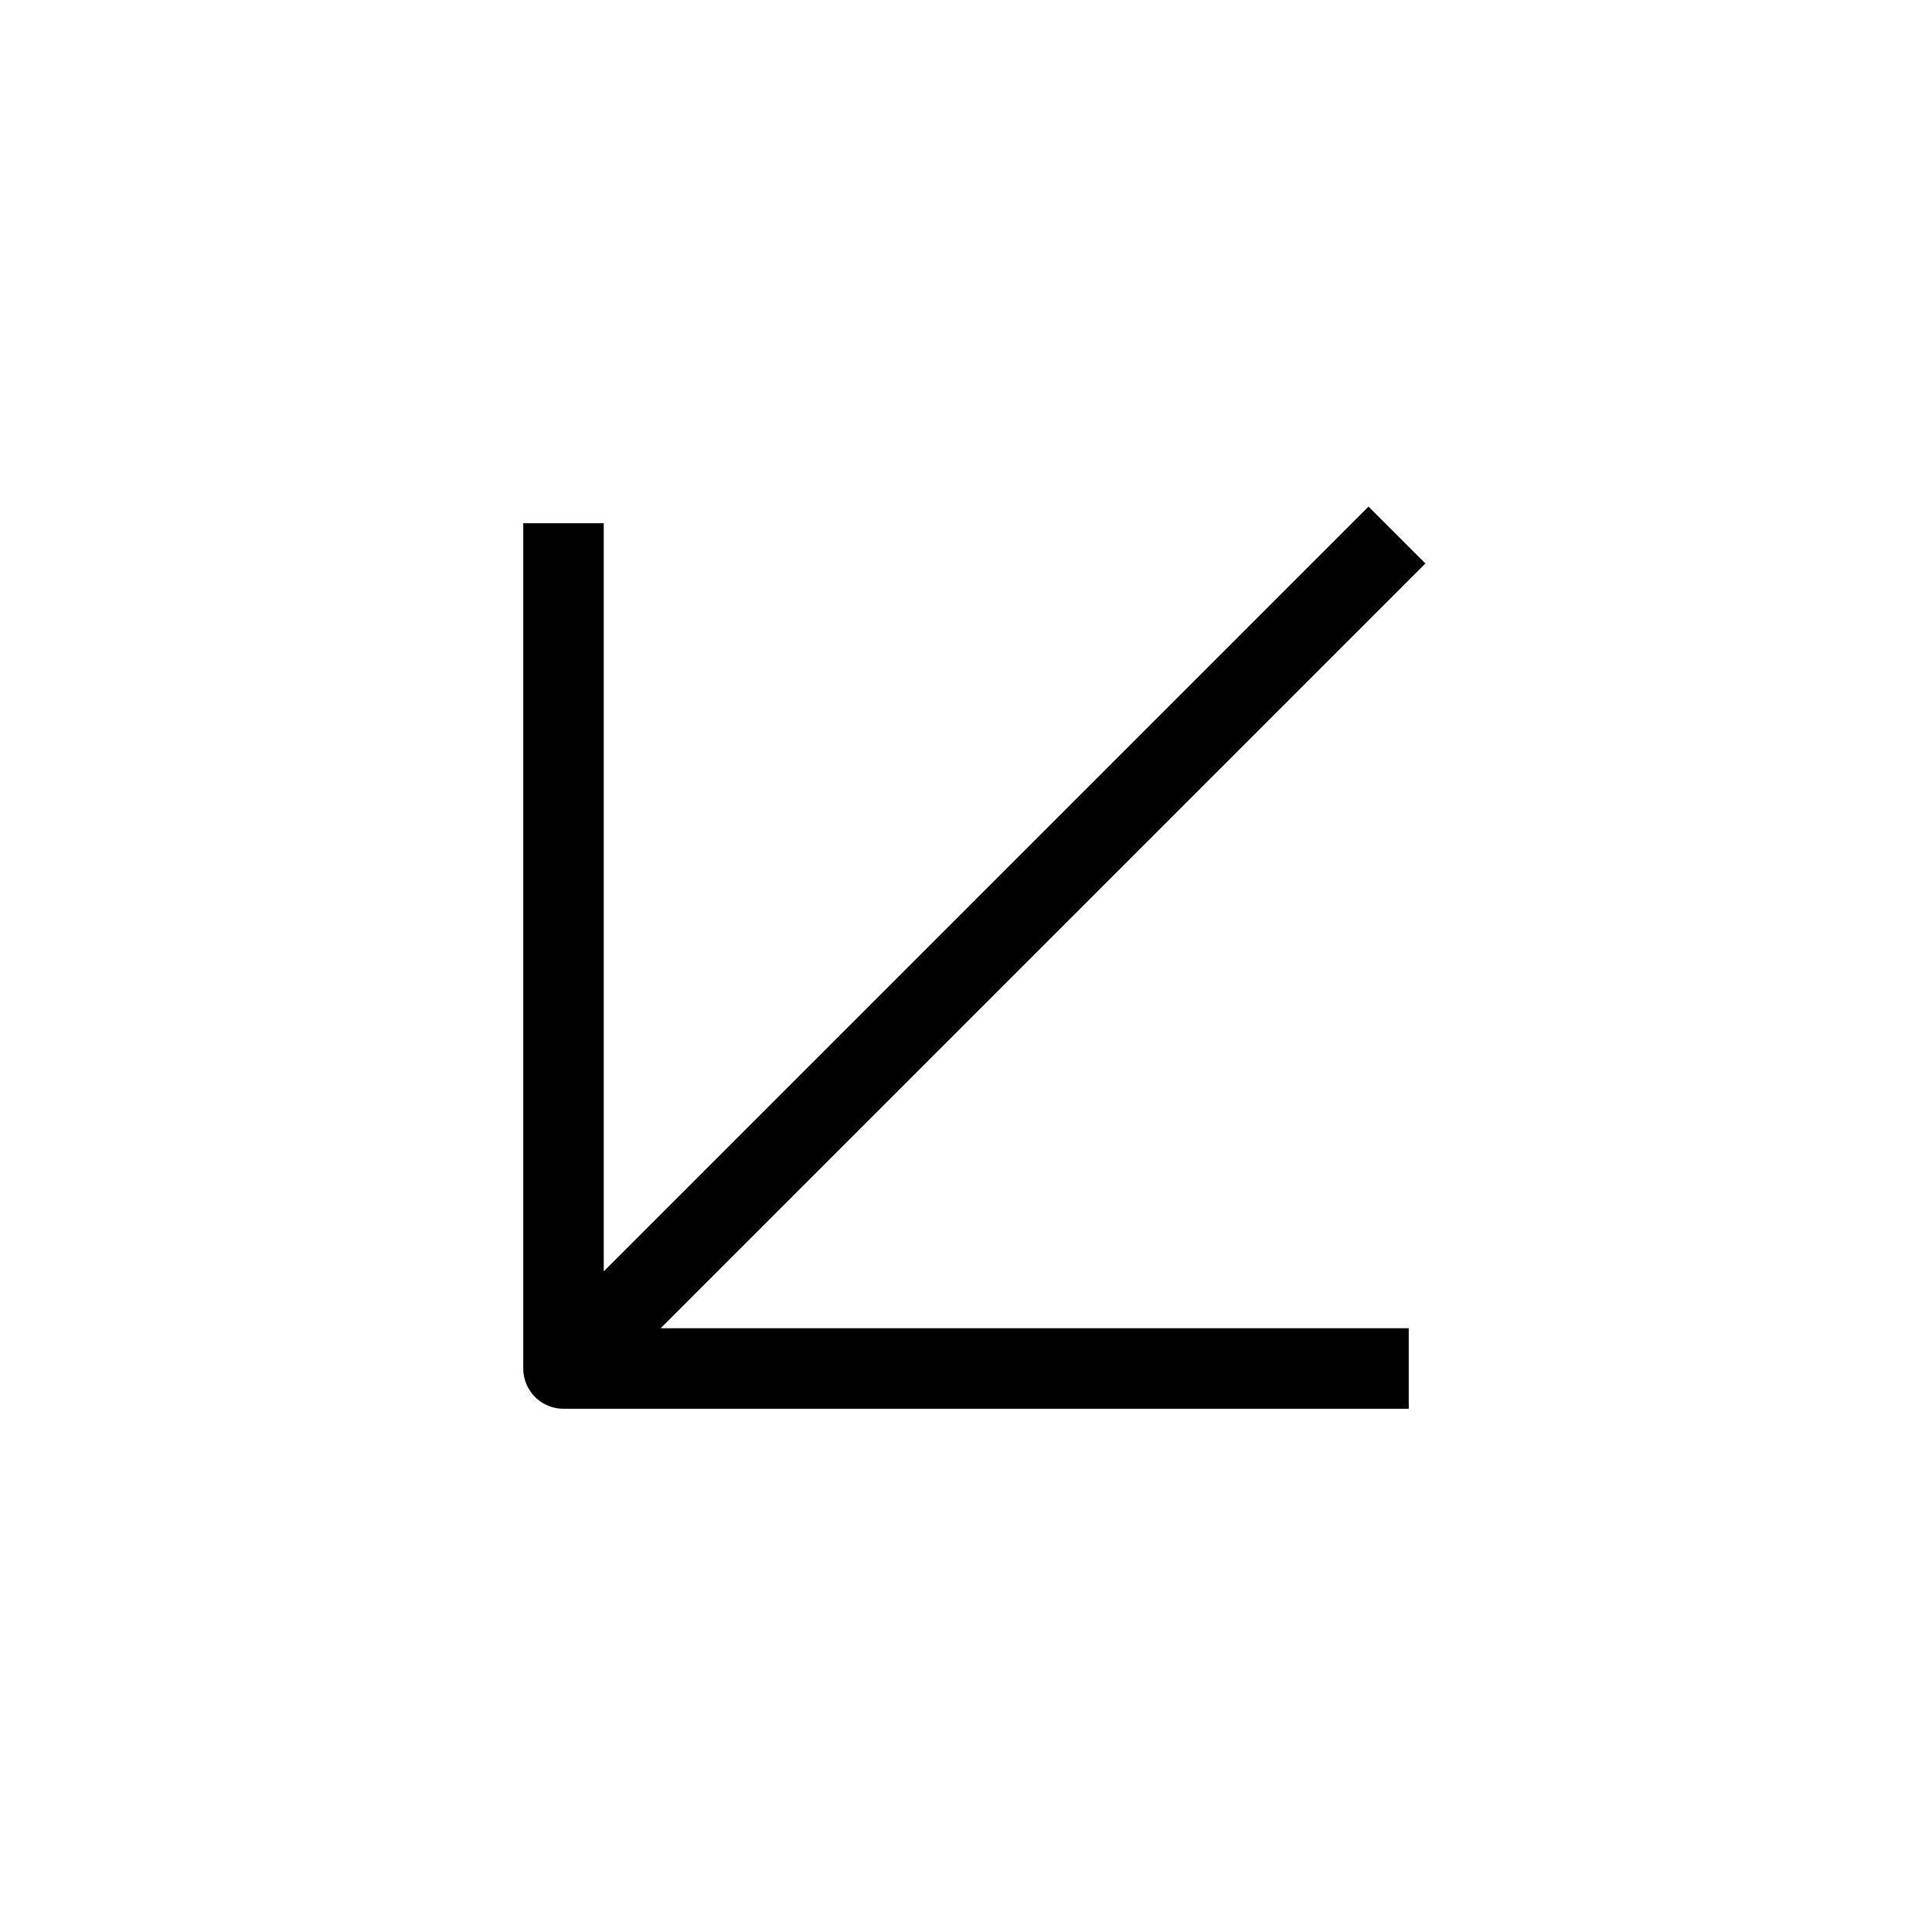
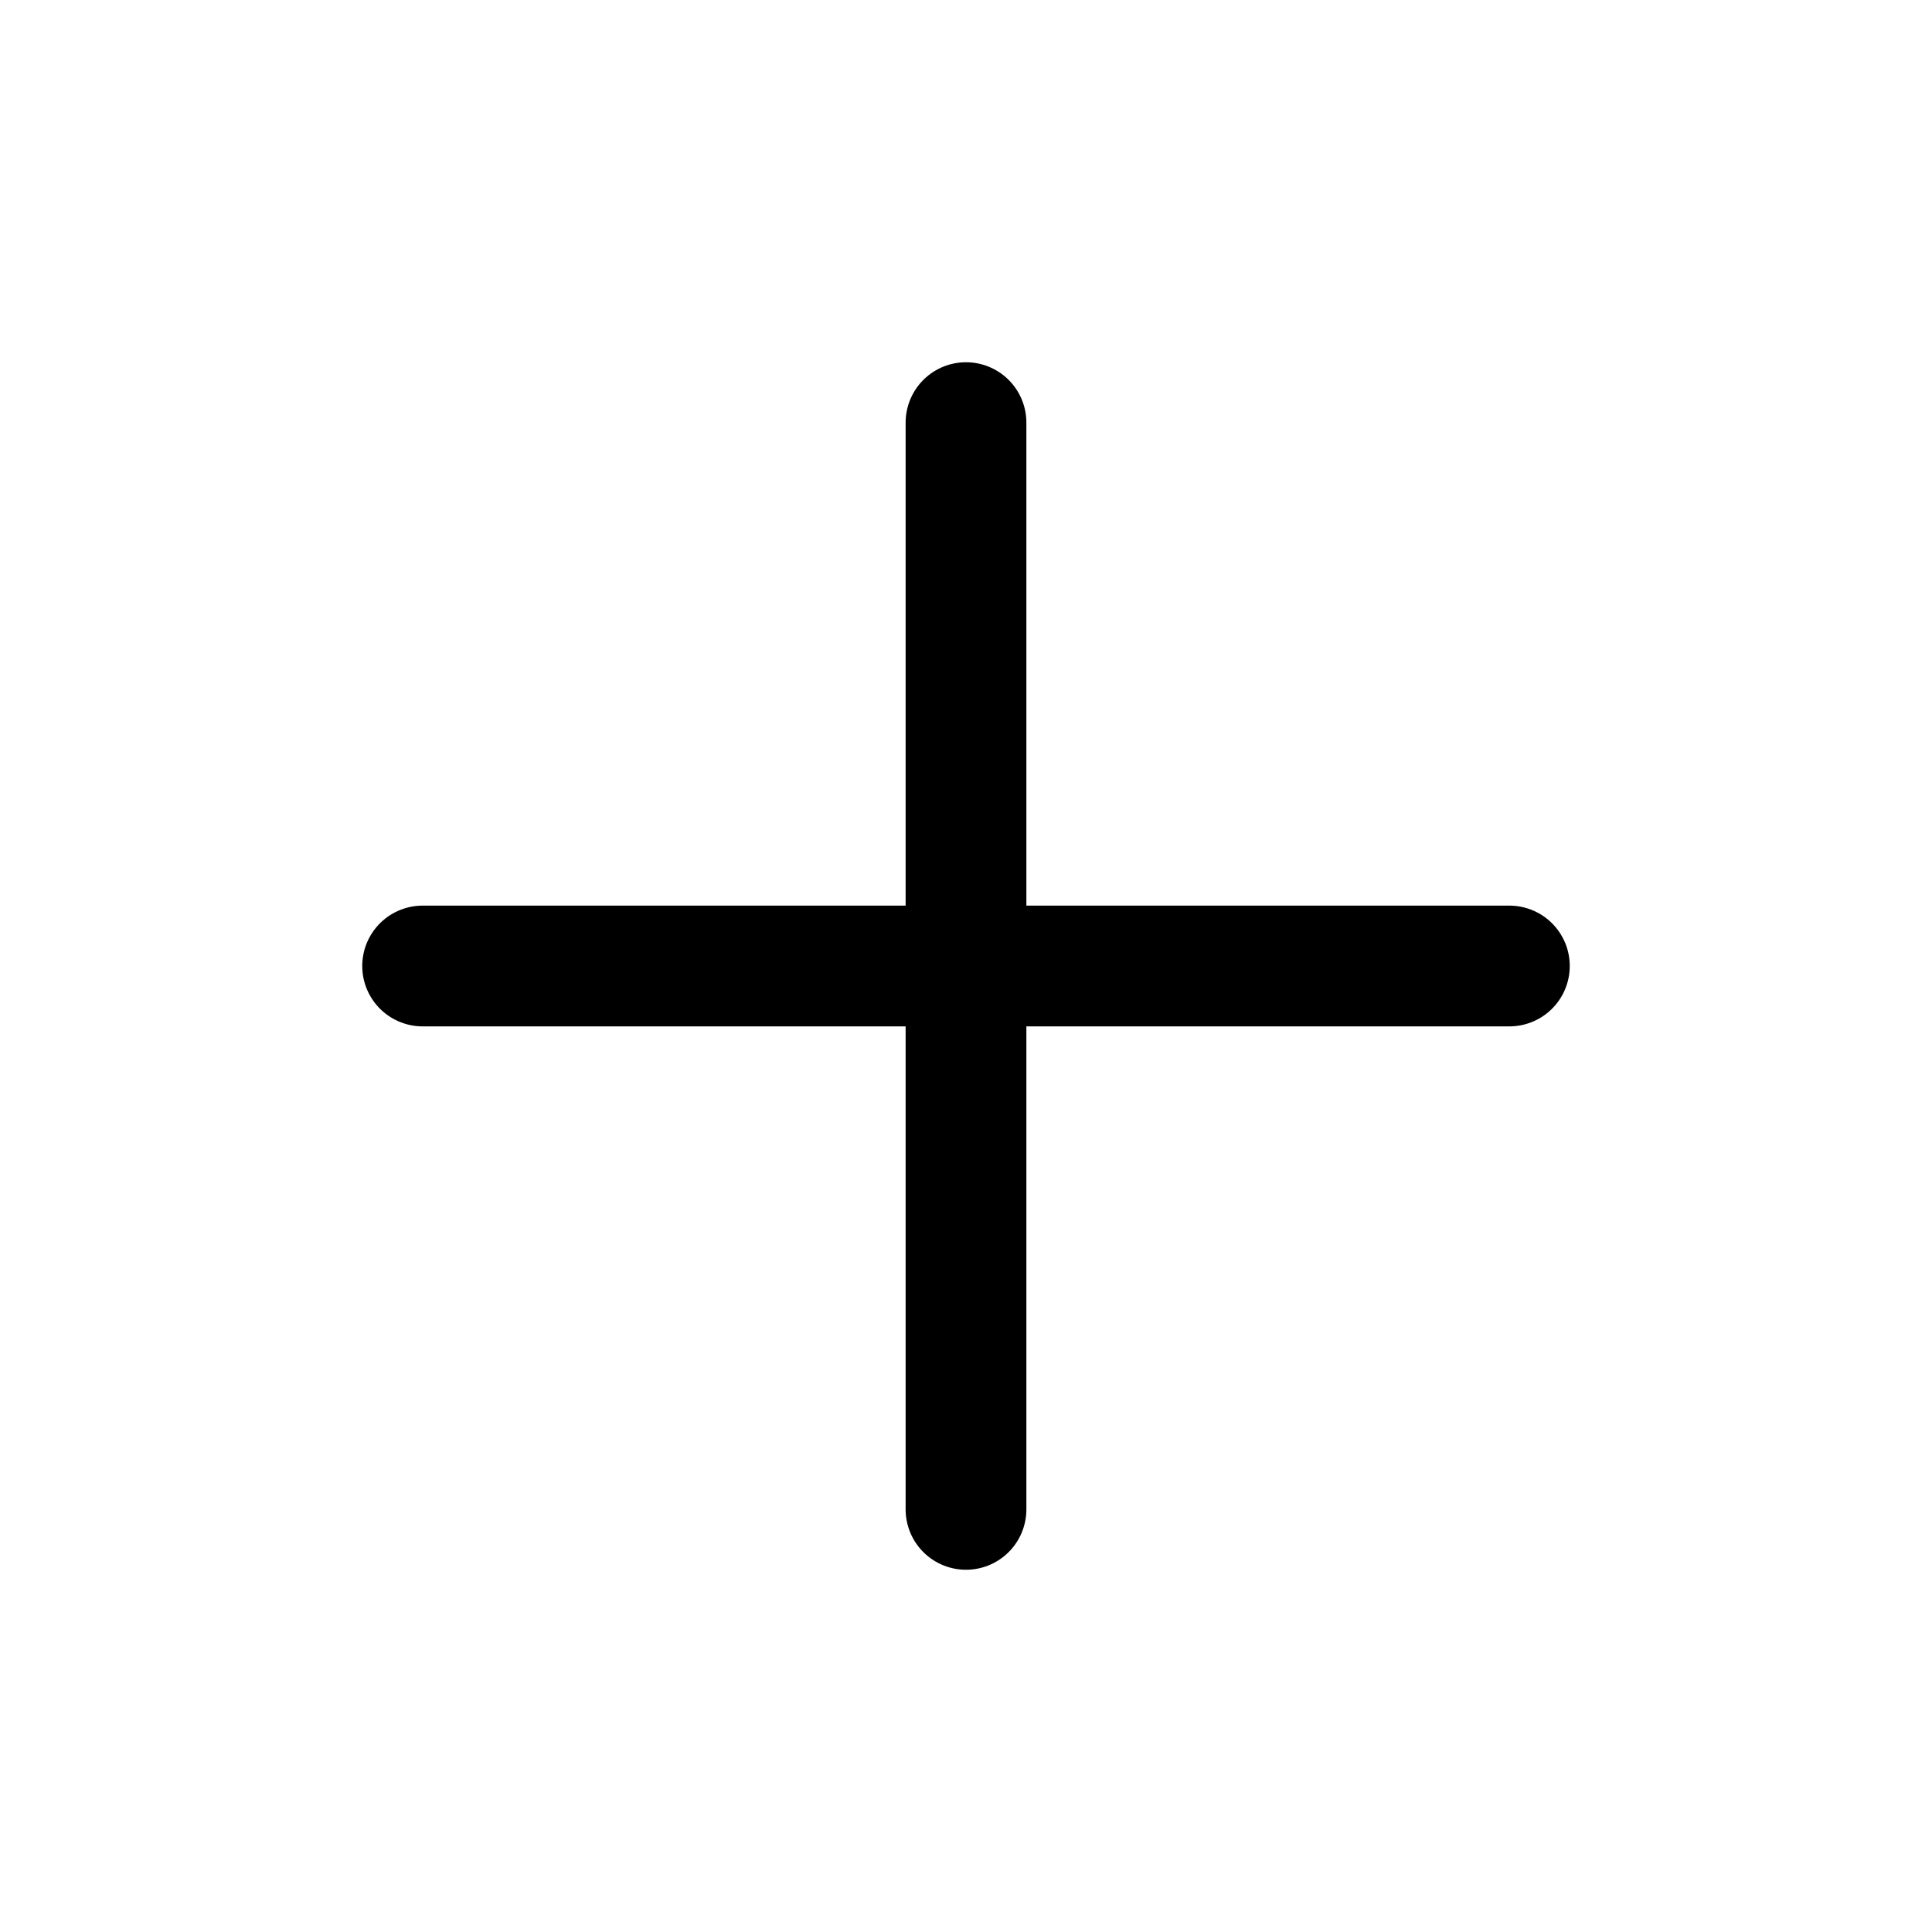
- <svg xmlns="http://www.w3.org/2000/svg" width="51" height="51" viewBox="0 0 24 24" fill="none" stroke="#000000" stroke-width="1" stroke-linecap="square" stroke-linejoin="round">
-   <path d="M17 7l-9.2 9.2M7 7v10h10" />
+ <svg xmlns="http://www.w3.org/2000/svg" class="ionicon" viewBox="0 0 512 512">
+   <path fill="none" stroke="currentColor" stroke-linecap="round" stroke-linejoin="round" stroke-width="32" d="M256 112v288M400 256H112" />
</svg>
